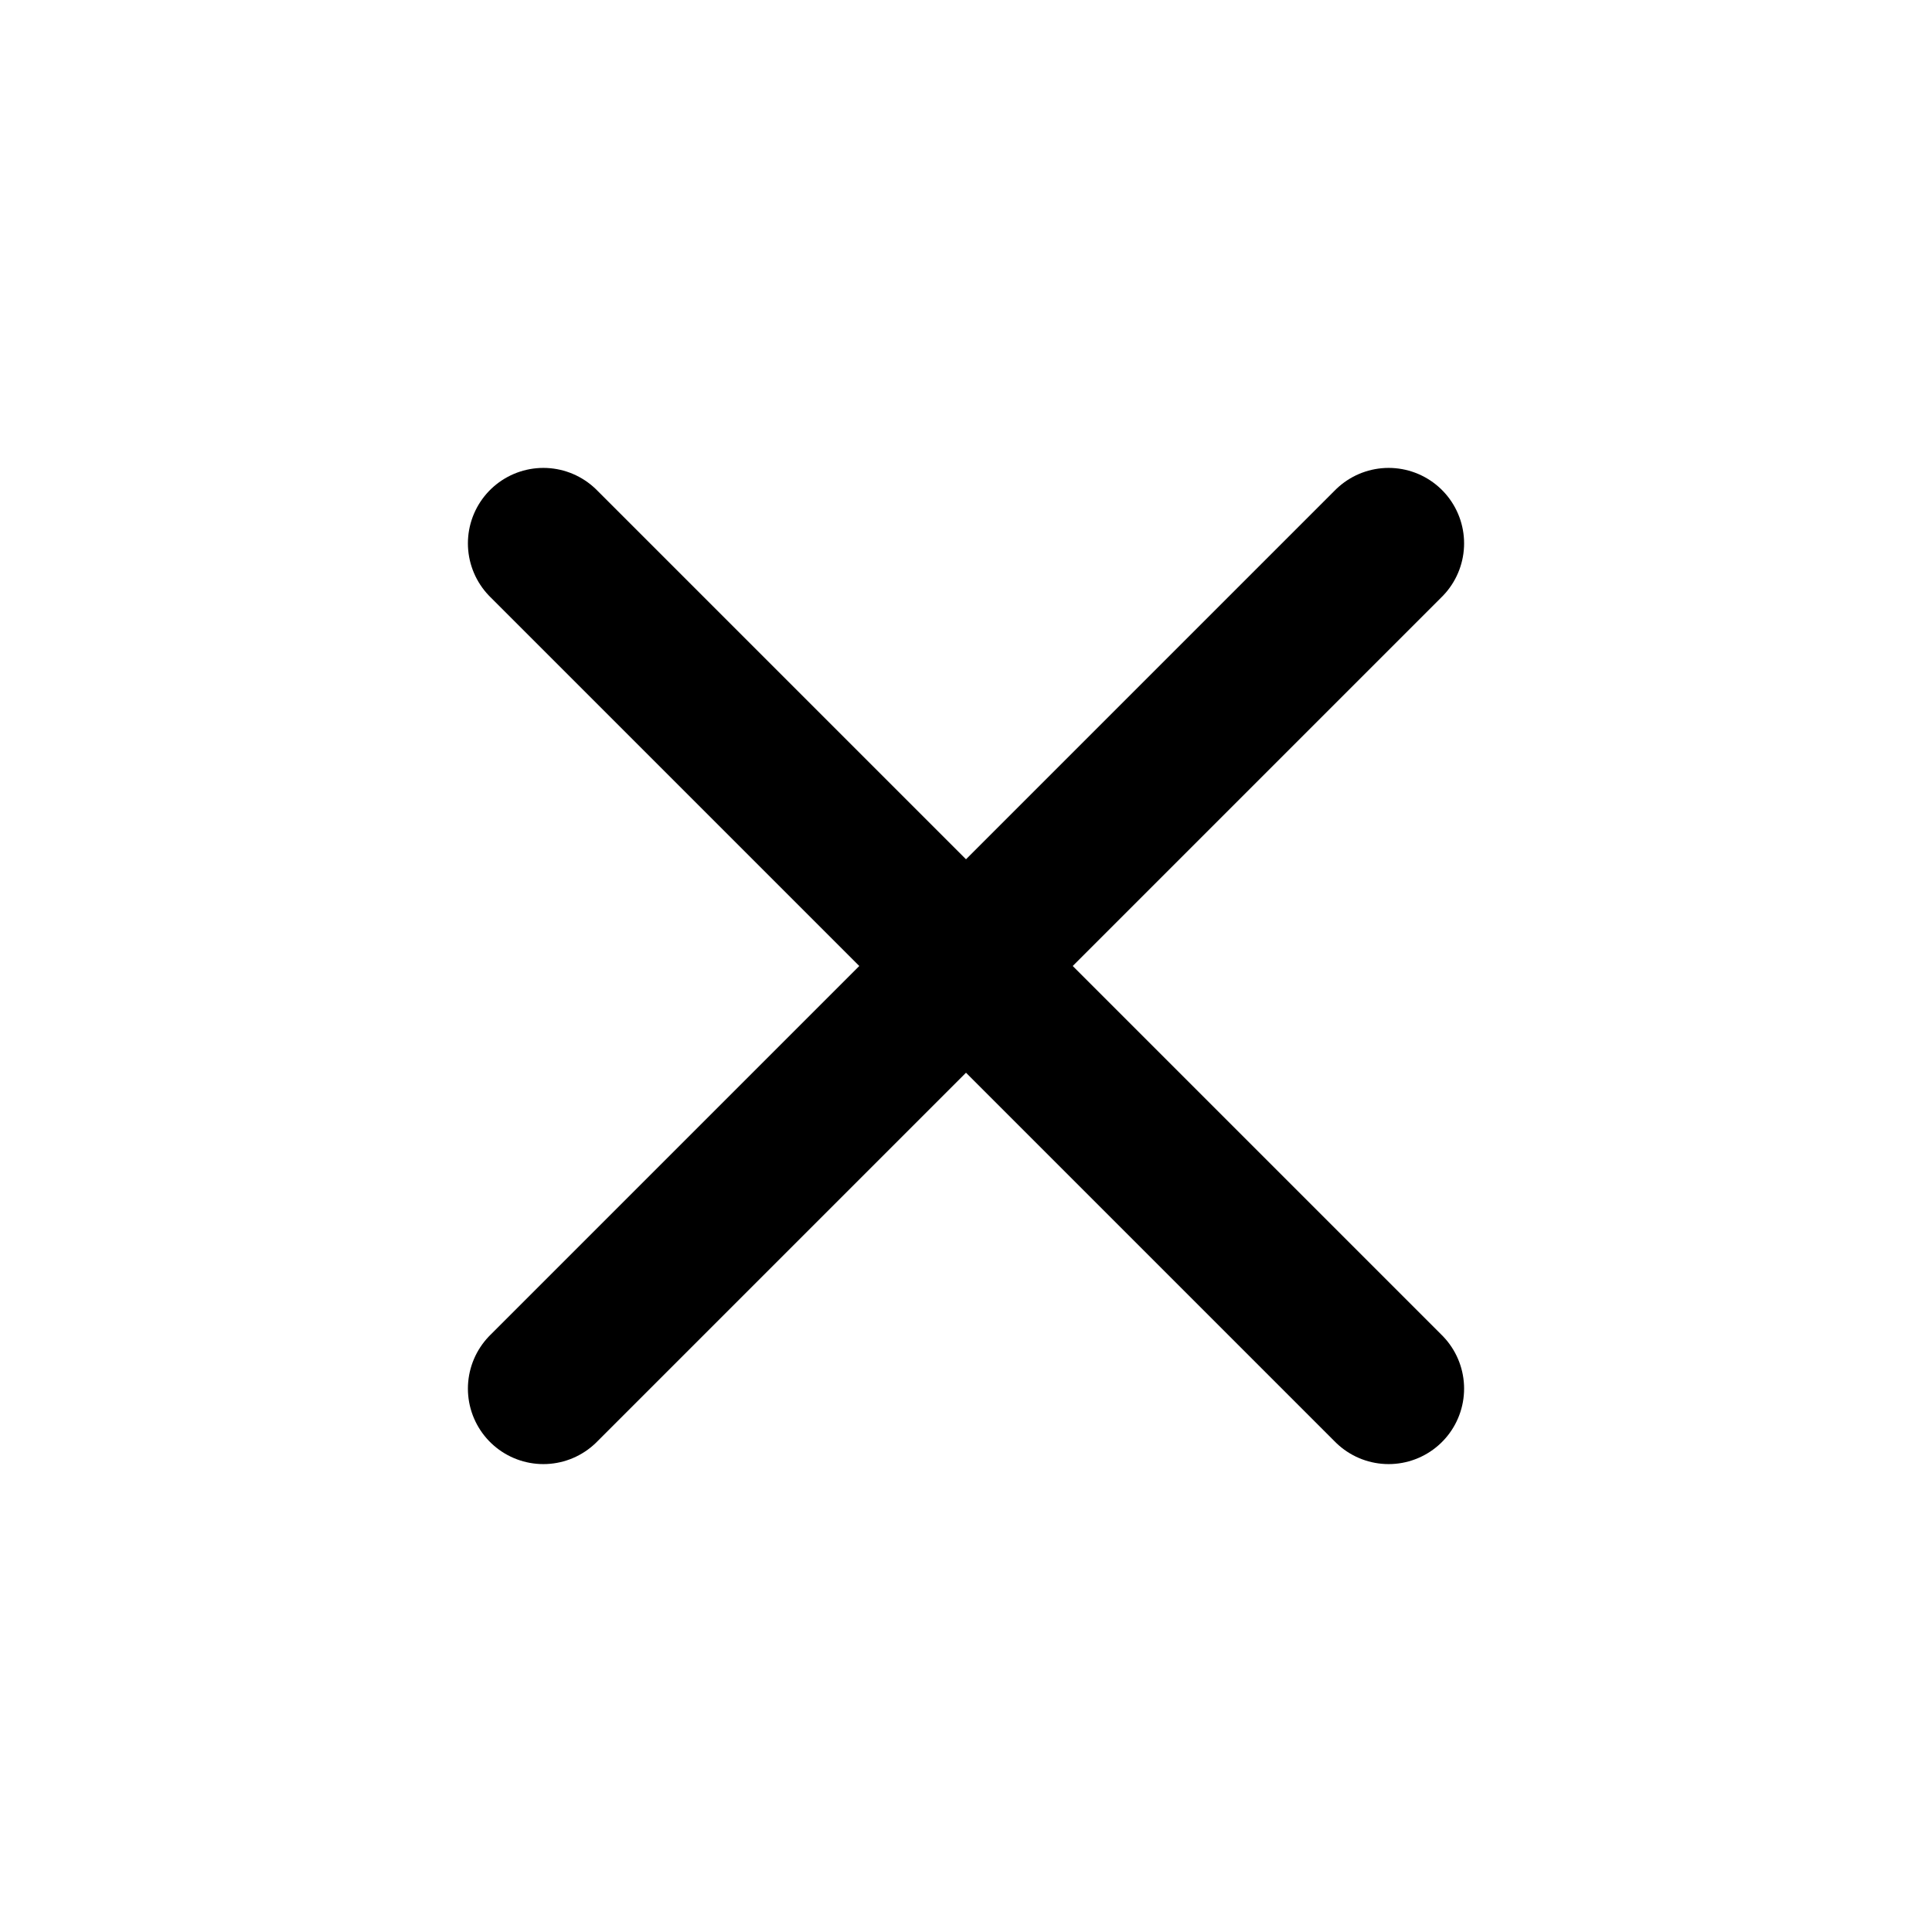
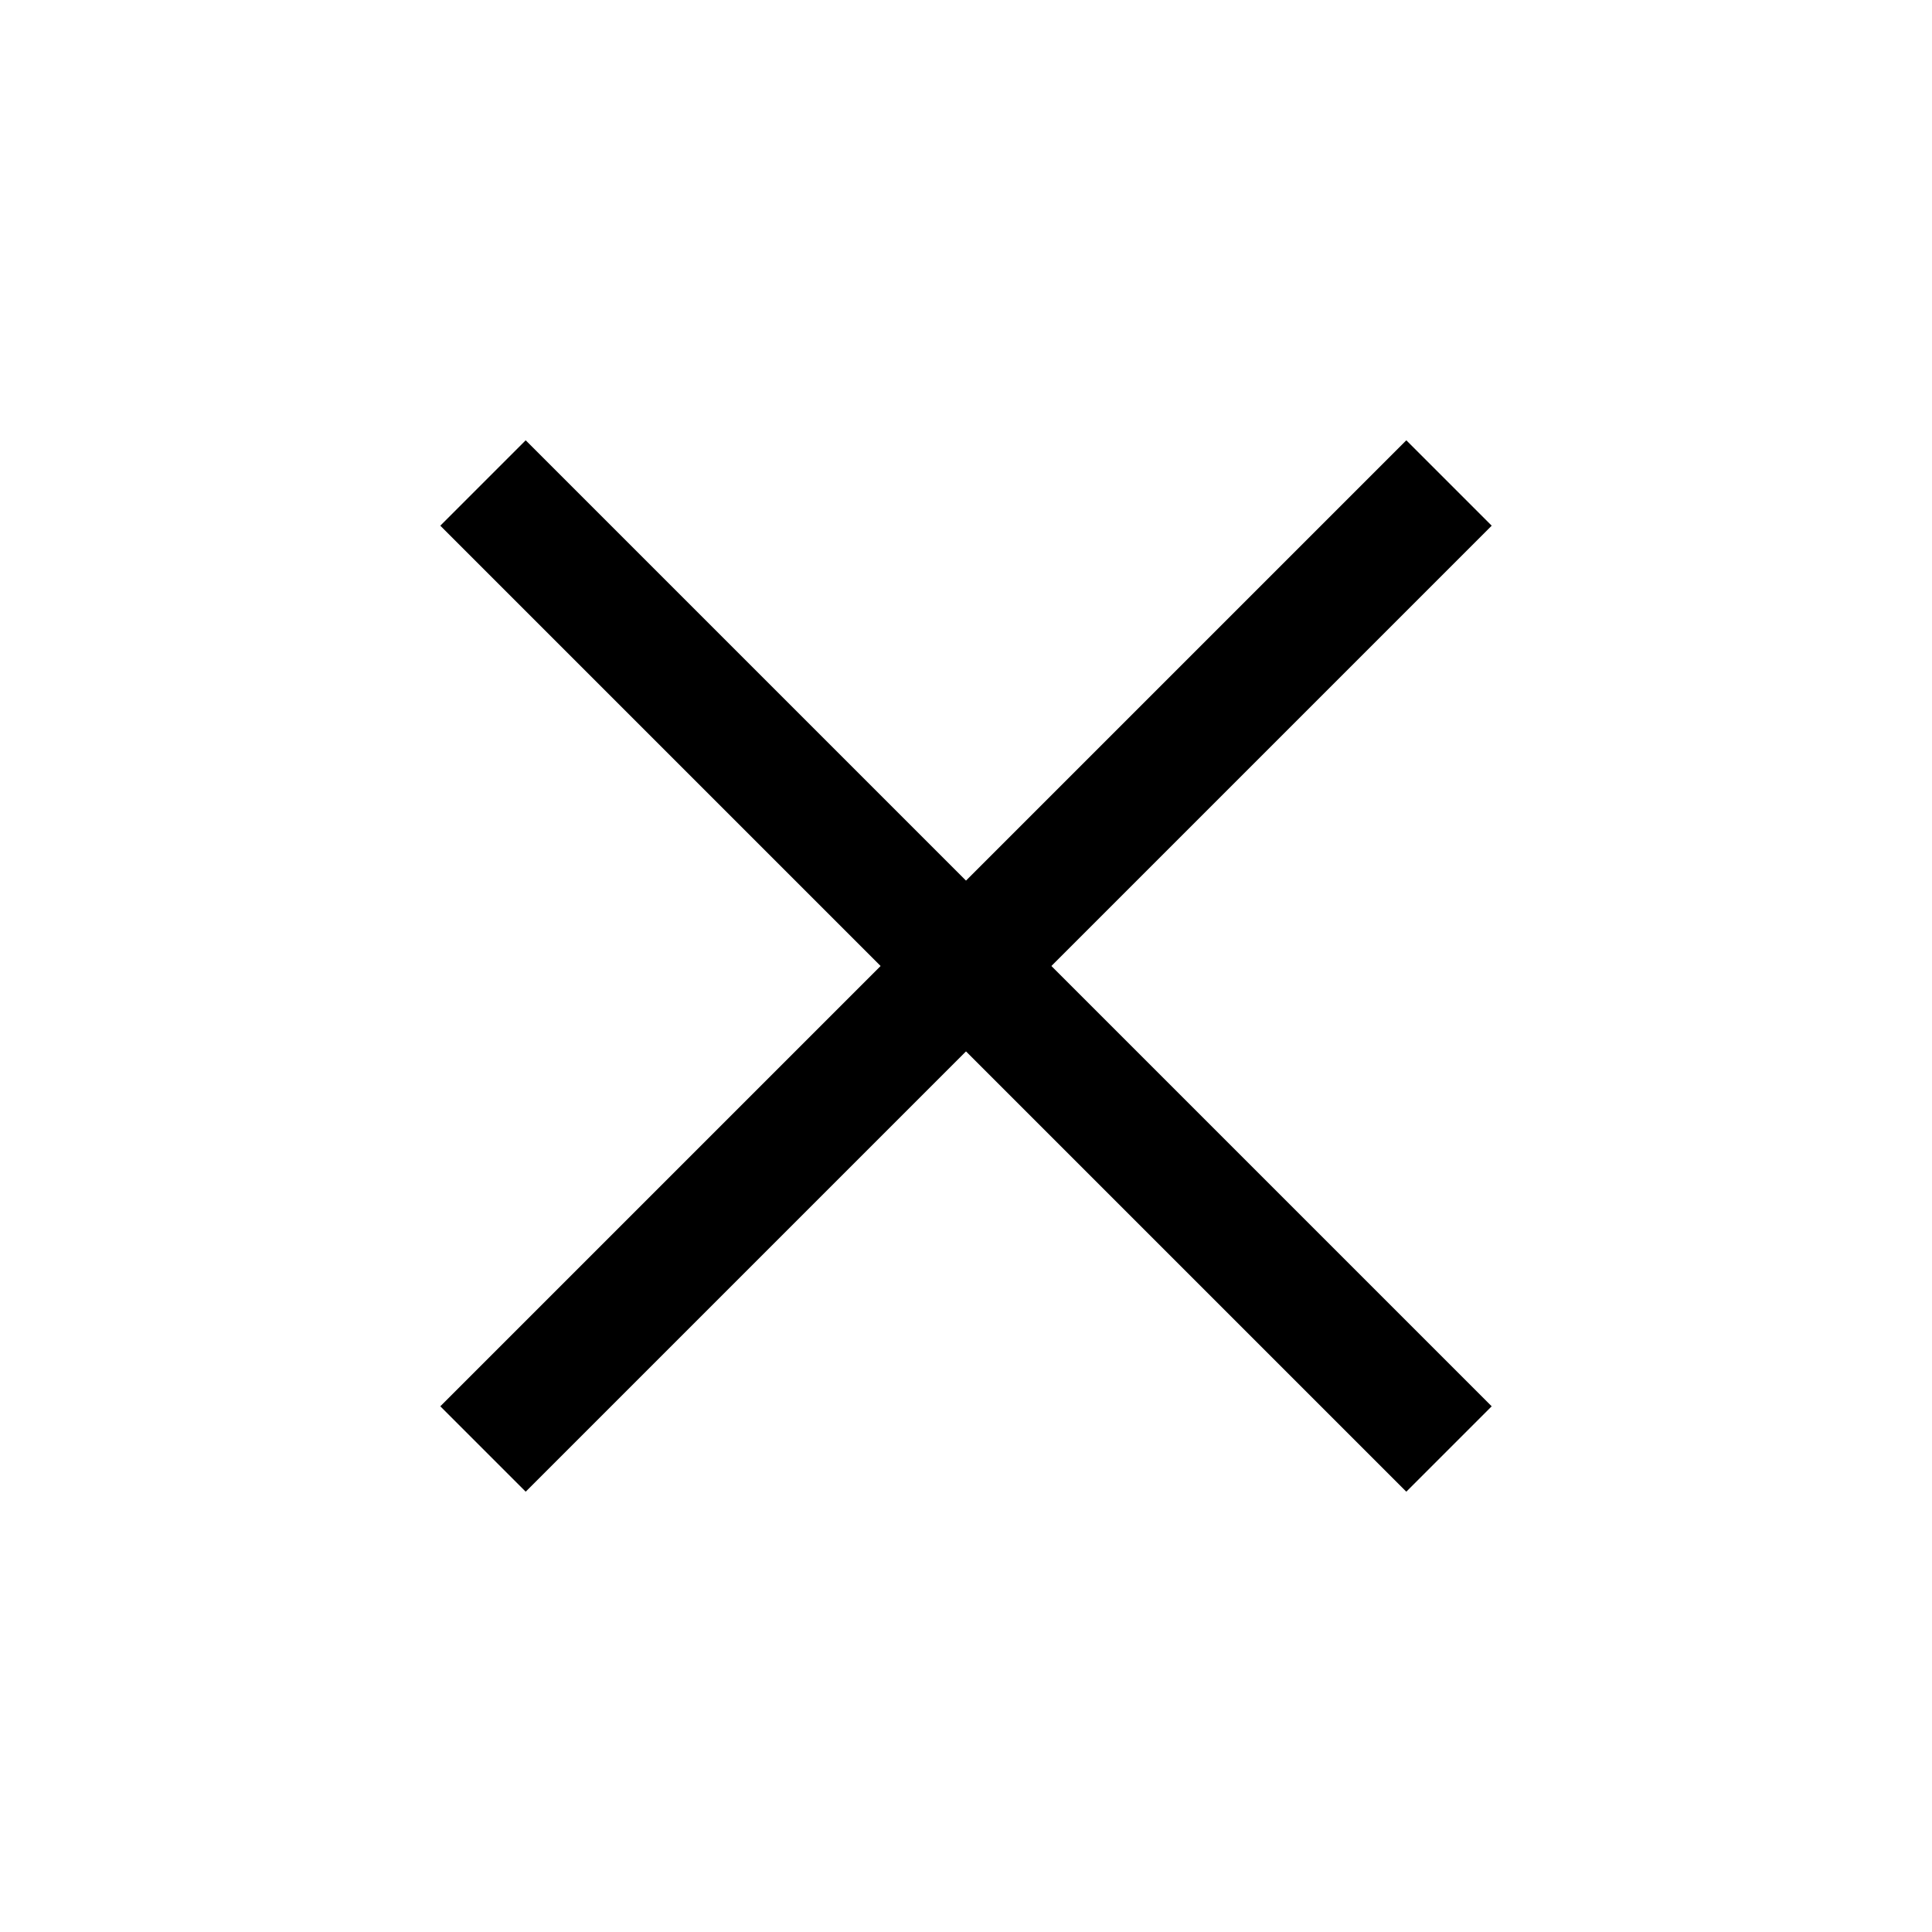
<svg xmlns="http://www.w3.org/2000/svg" version="1.1" viewBox="0 0 32 32">
-   <g fill="none" stroke="#000000" stroke-linecap="round" stroke-linejoin="round" stroke-width="2.5">
-     <path d="m23 9-14 14" />
-     <path d="m9 9 14 14" />
+   <g fill="none" stroke="#000000" stroke-linejoin="round" stroke-width="2">
+     <path d="m24 8-16 16" />
+     <path d="m8 8 16 16" />
  </g>
</svg>
